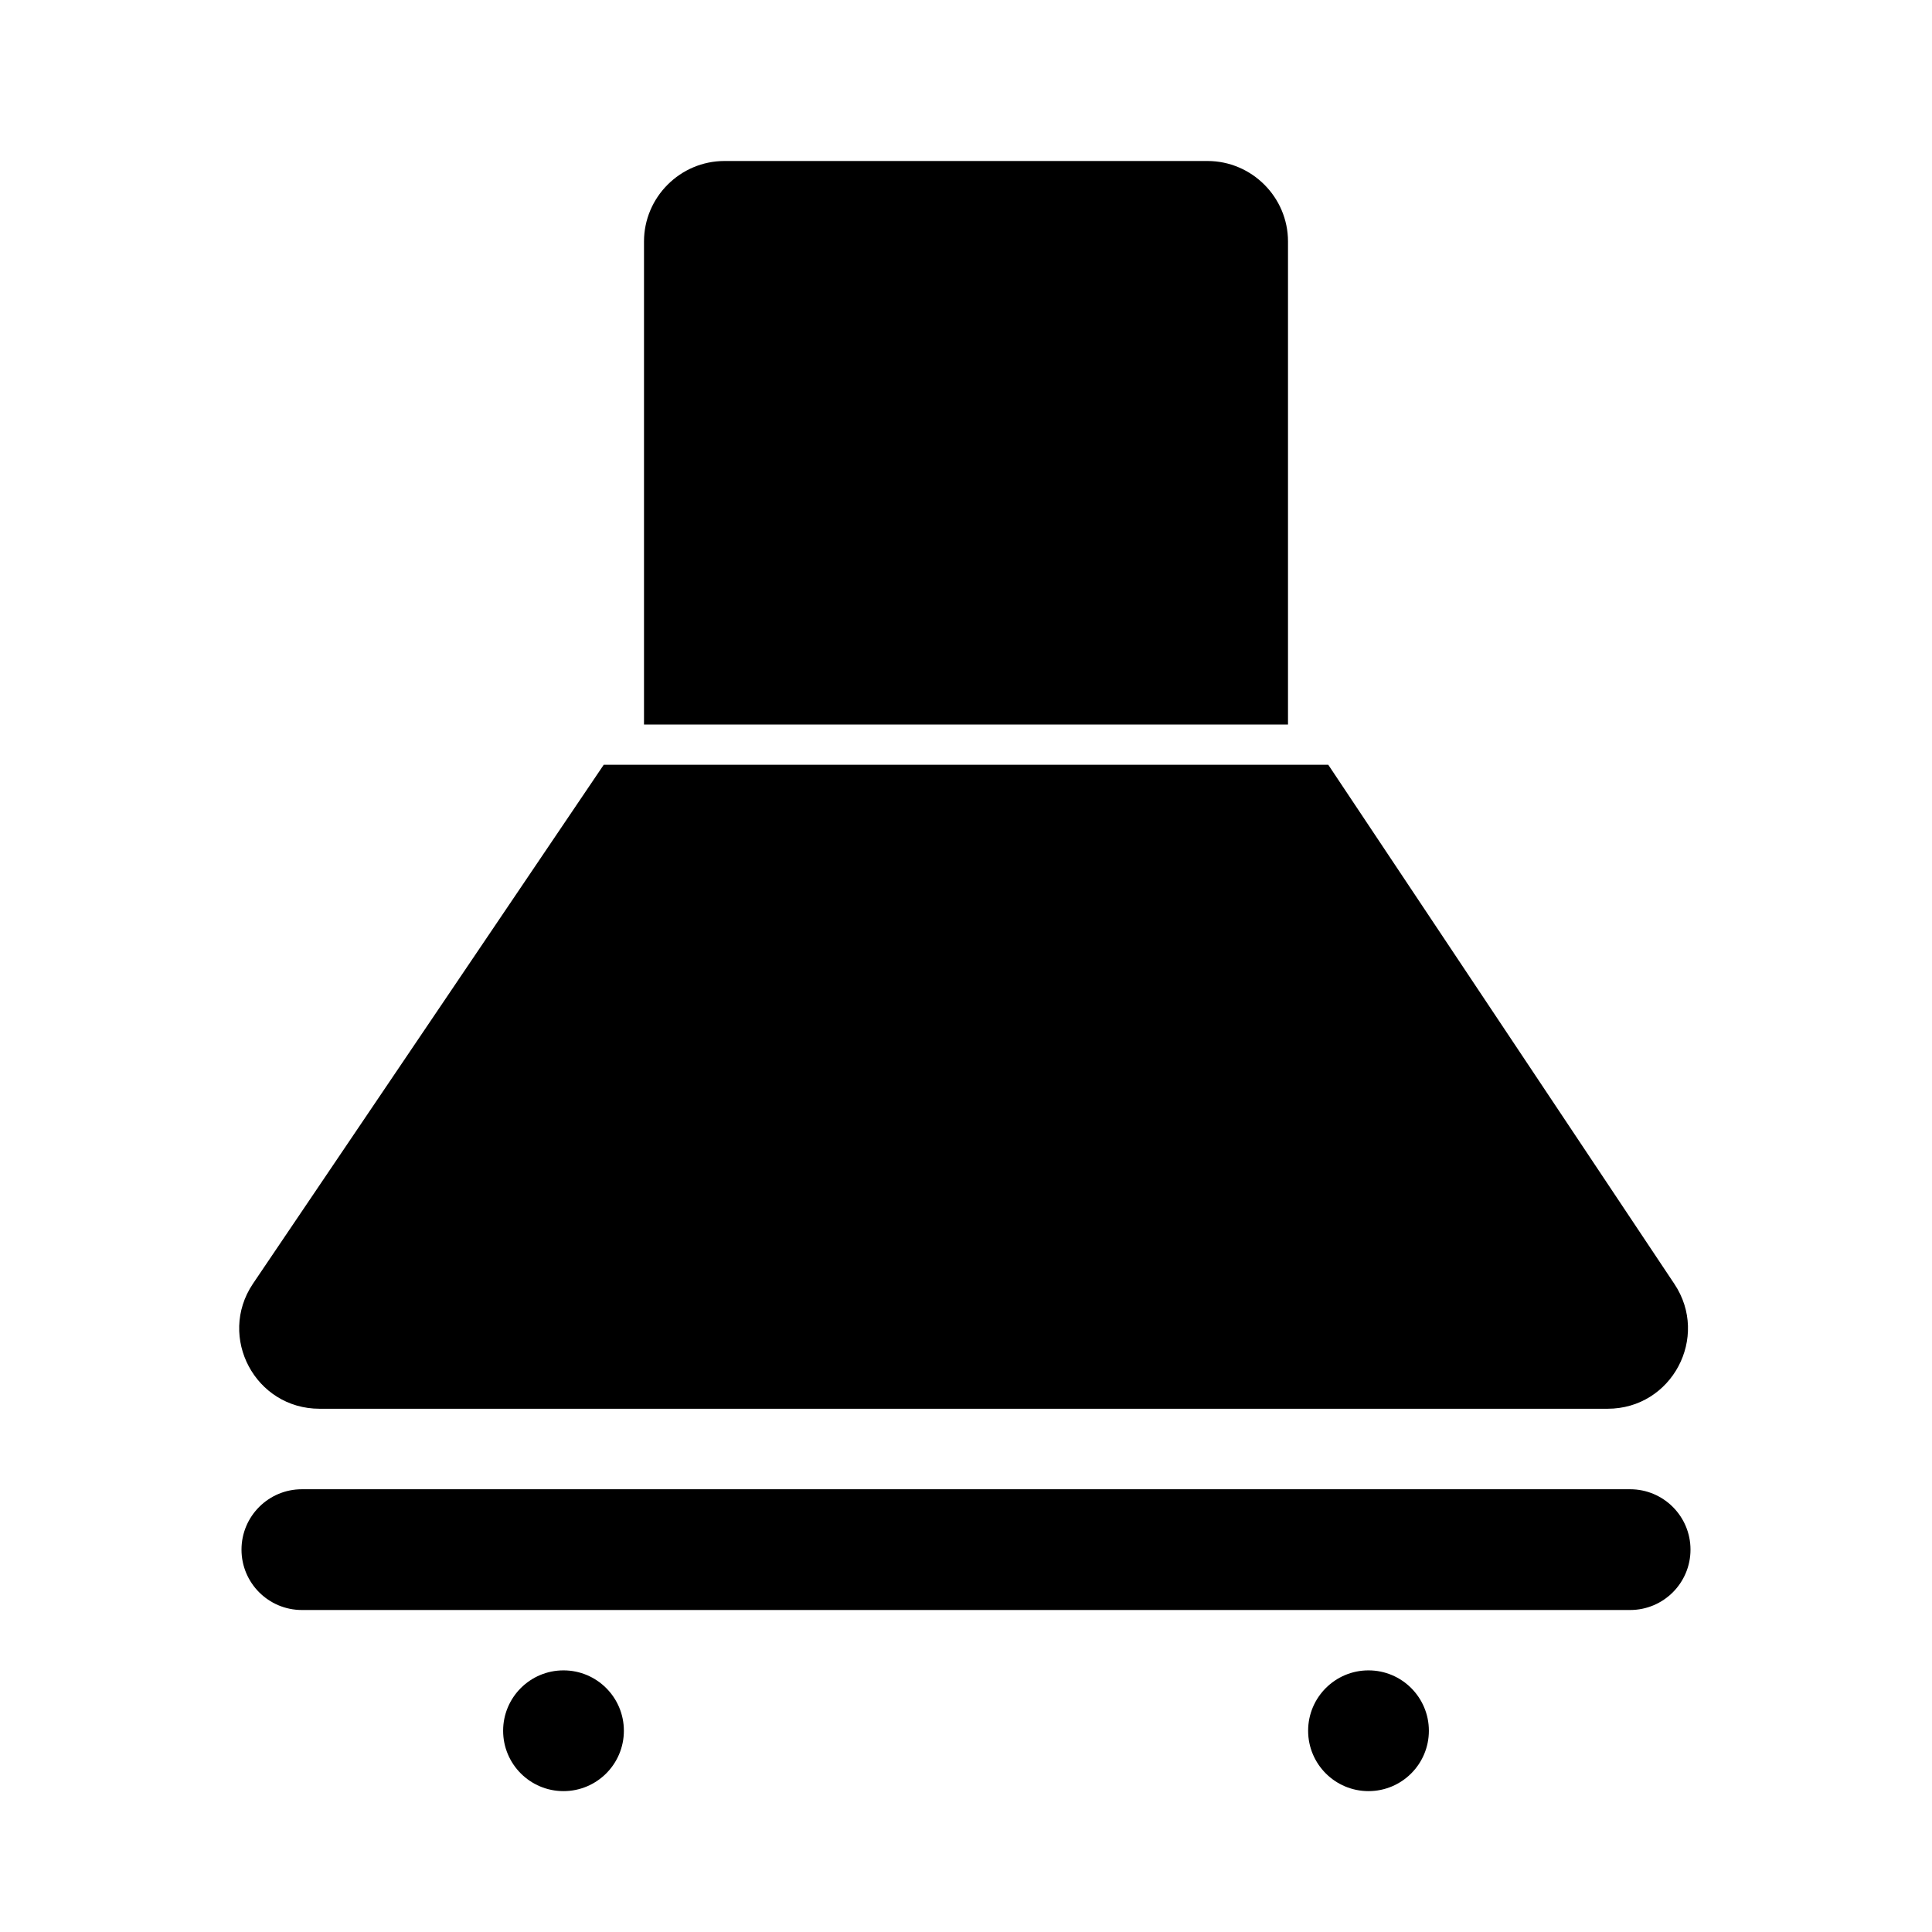
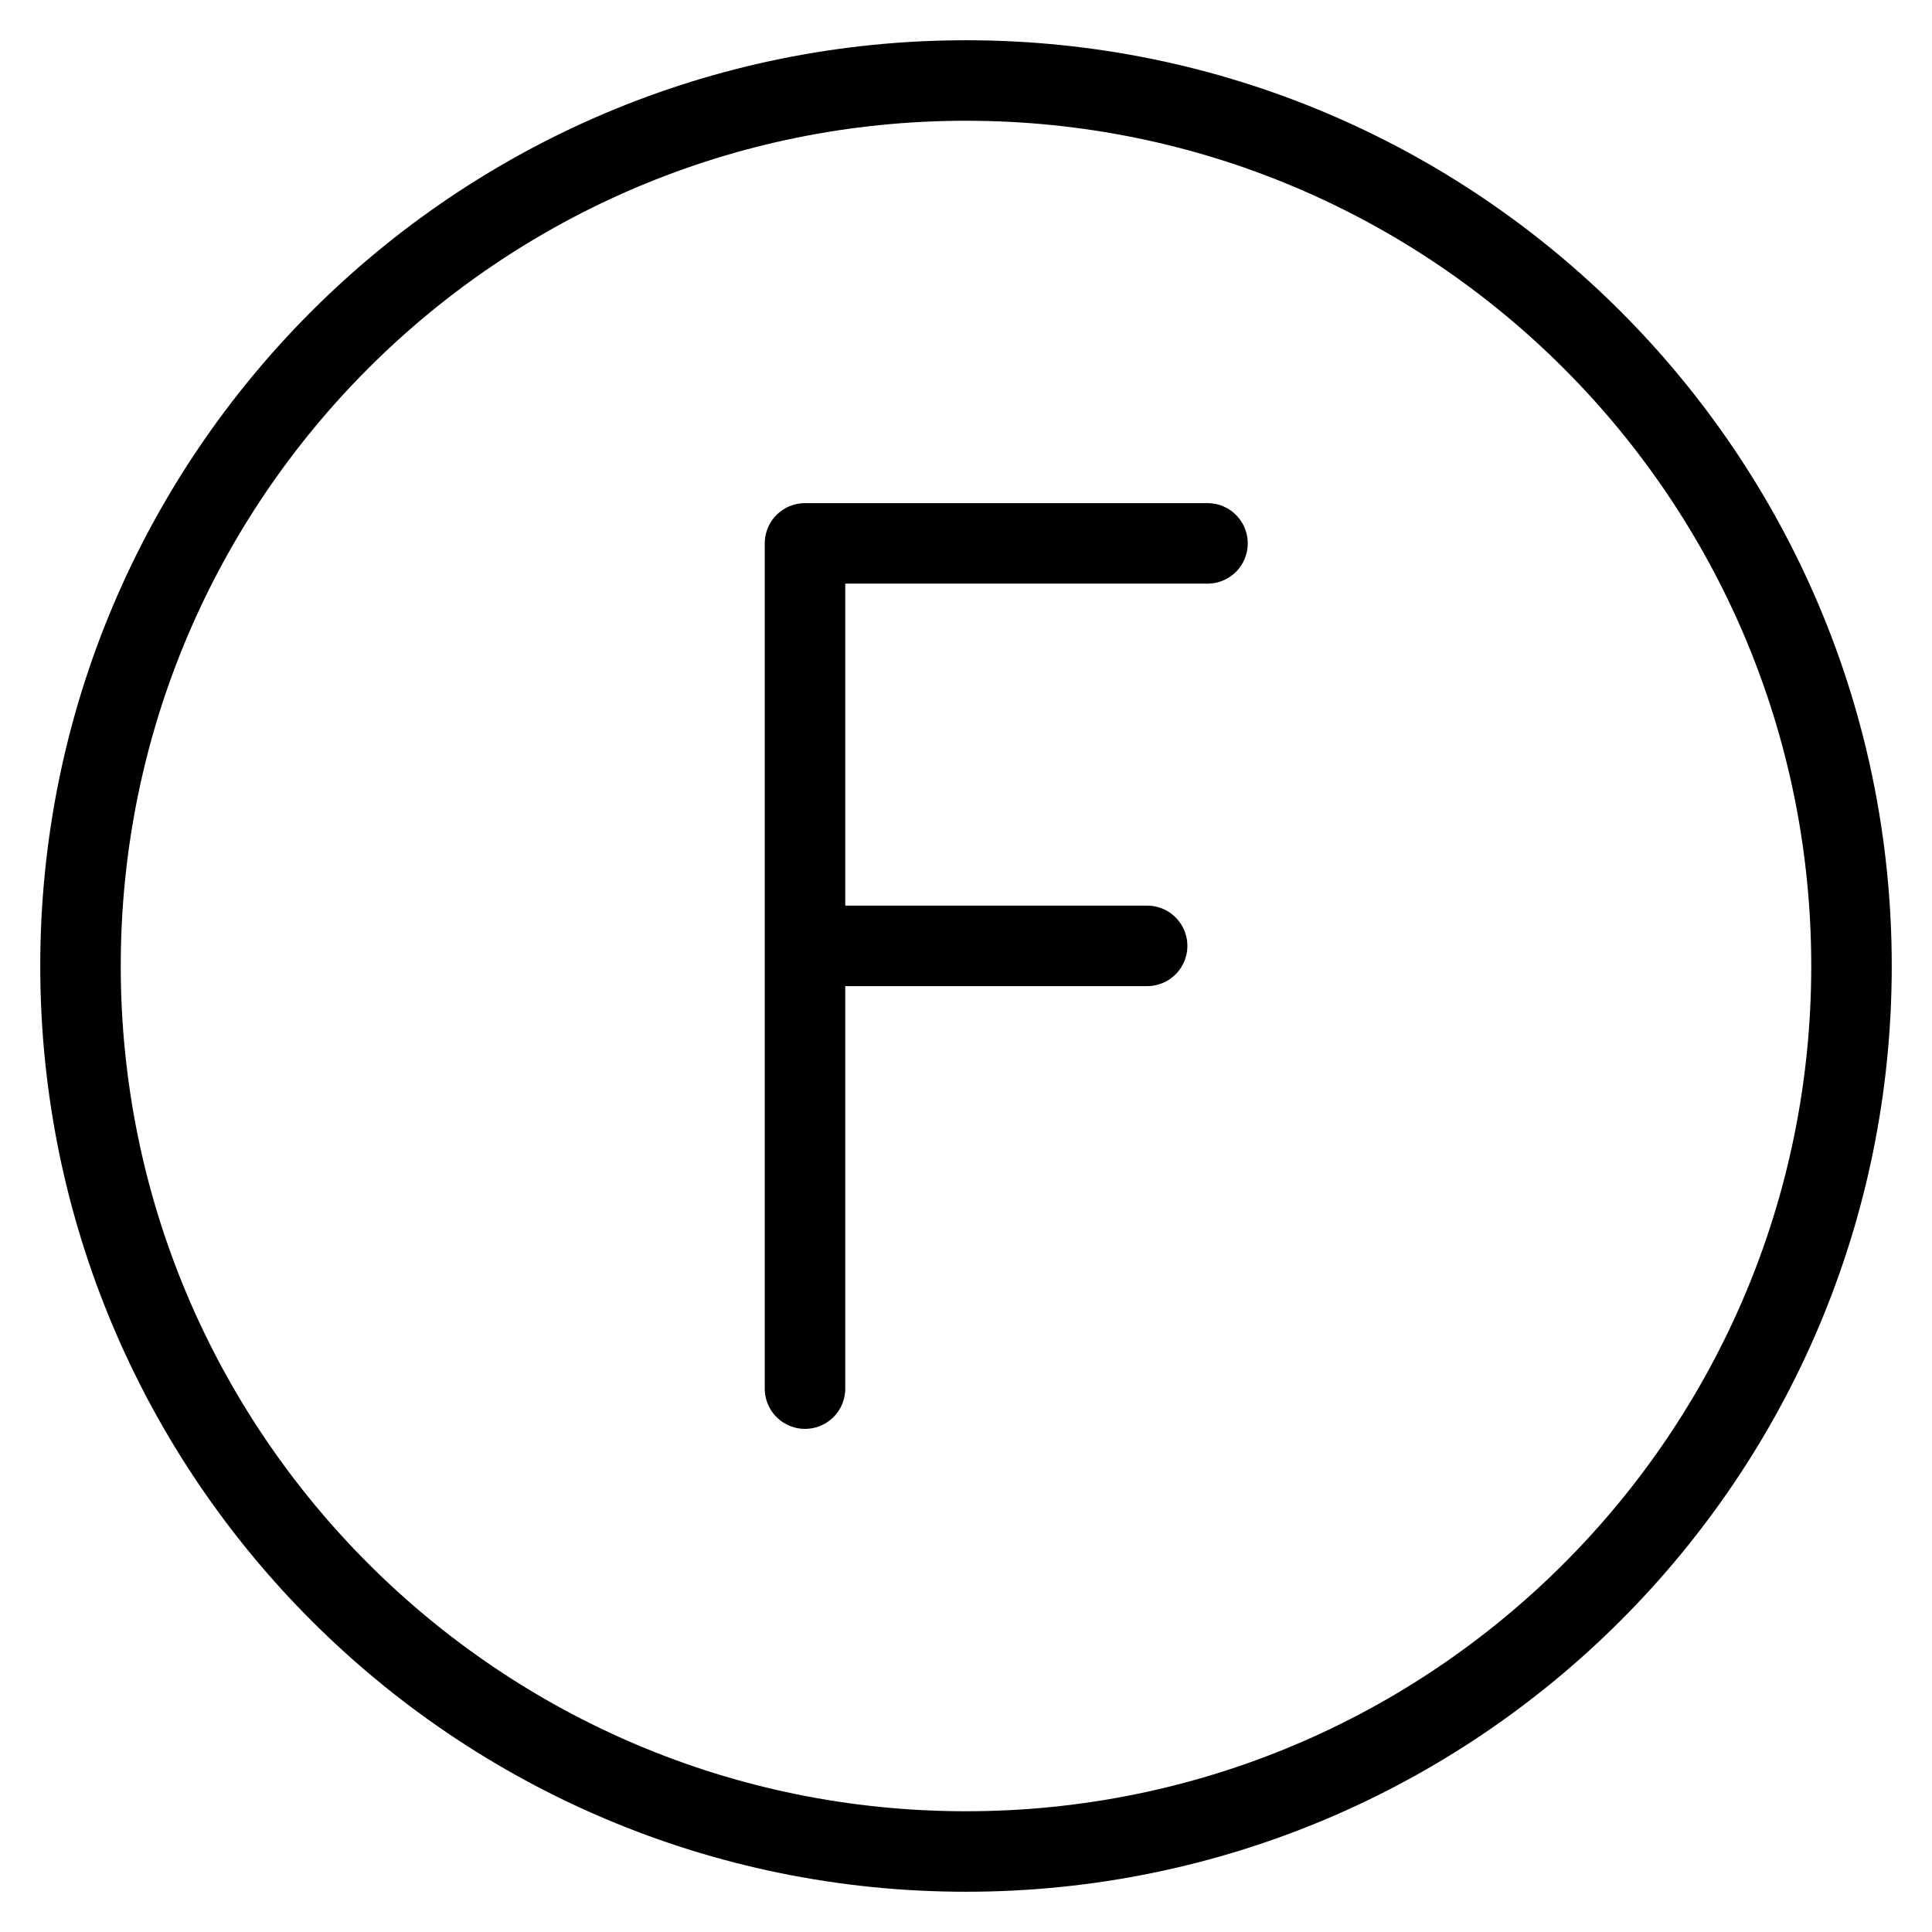
- <svg xmlns="http://www.w3.org/2000/svg" viewBox="0 0 24 24" fill="currentColor">
-   <path d="M9 2h6c.55 0 1 .45 1 1v6H8V3c0-.55.45-1 1-1z" />
-   <path d="M16.5 9.5l4.3 6.45c.44.66-.03 1.55-.83 1.55H3.97c-.8 0-1.27-.89-.83-1.55L7.5 9.5h9z" />
-   <rect x="3" y="18.5" width="18" height="1.5" rx="0.75" />
-   <circle cx="7" cy="21.5" r="0.75" />
-   <circle cx="17" cy="21.5" r="0.75" />
+ <svg xmlns="http://www.w3.org/2000/svg" viewBox="0 0 960 960" fill="none" stroke="#000" stroke-width="40" stroke-linecap="round" stroke-linejoin="round">
+   <circle cx="480" cy="480" r="440" />
+   <path d="M600 270H400v420M400 470h170" />
</svg>
